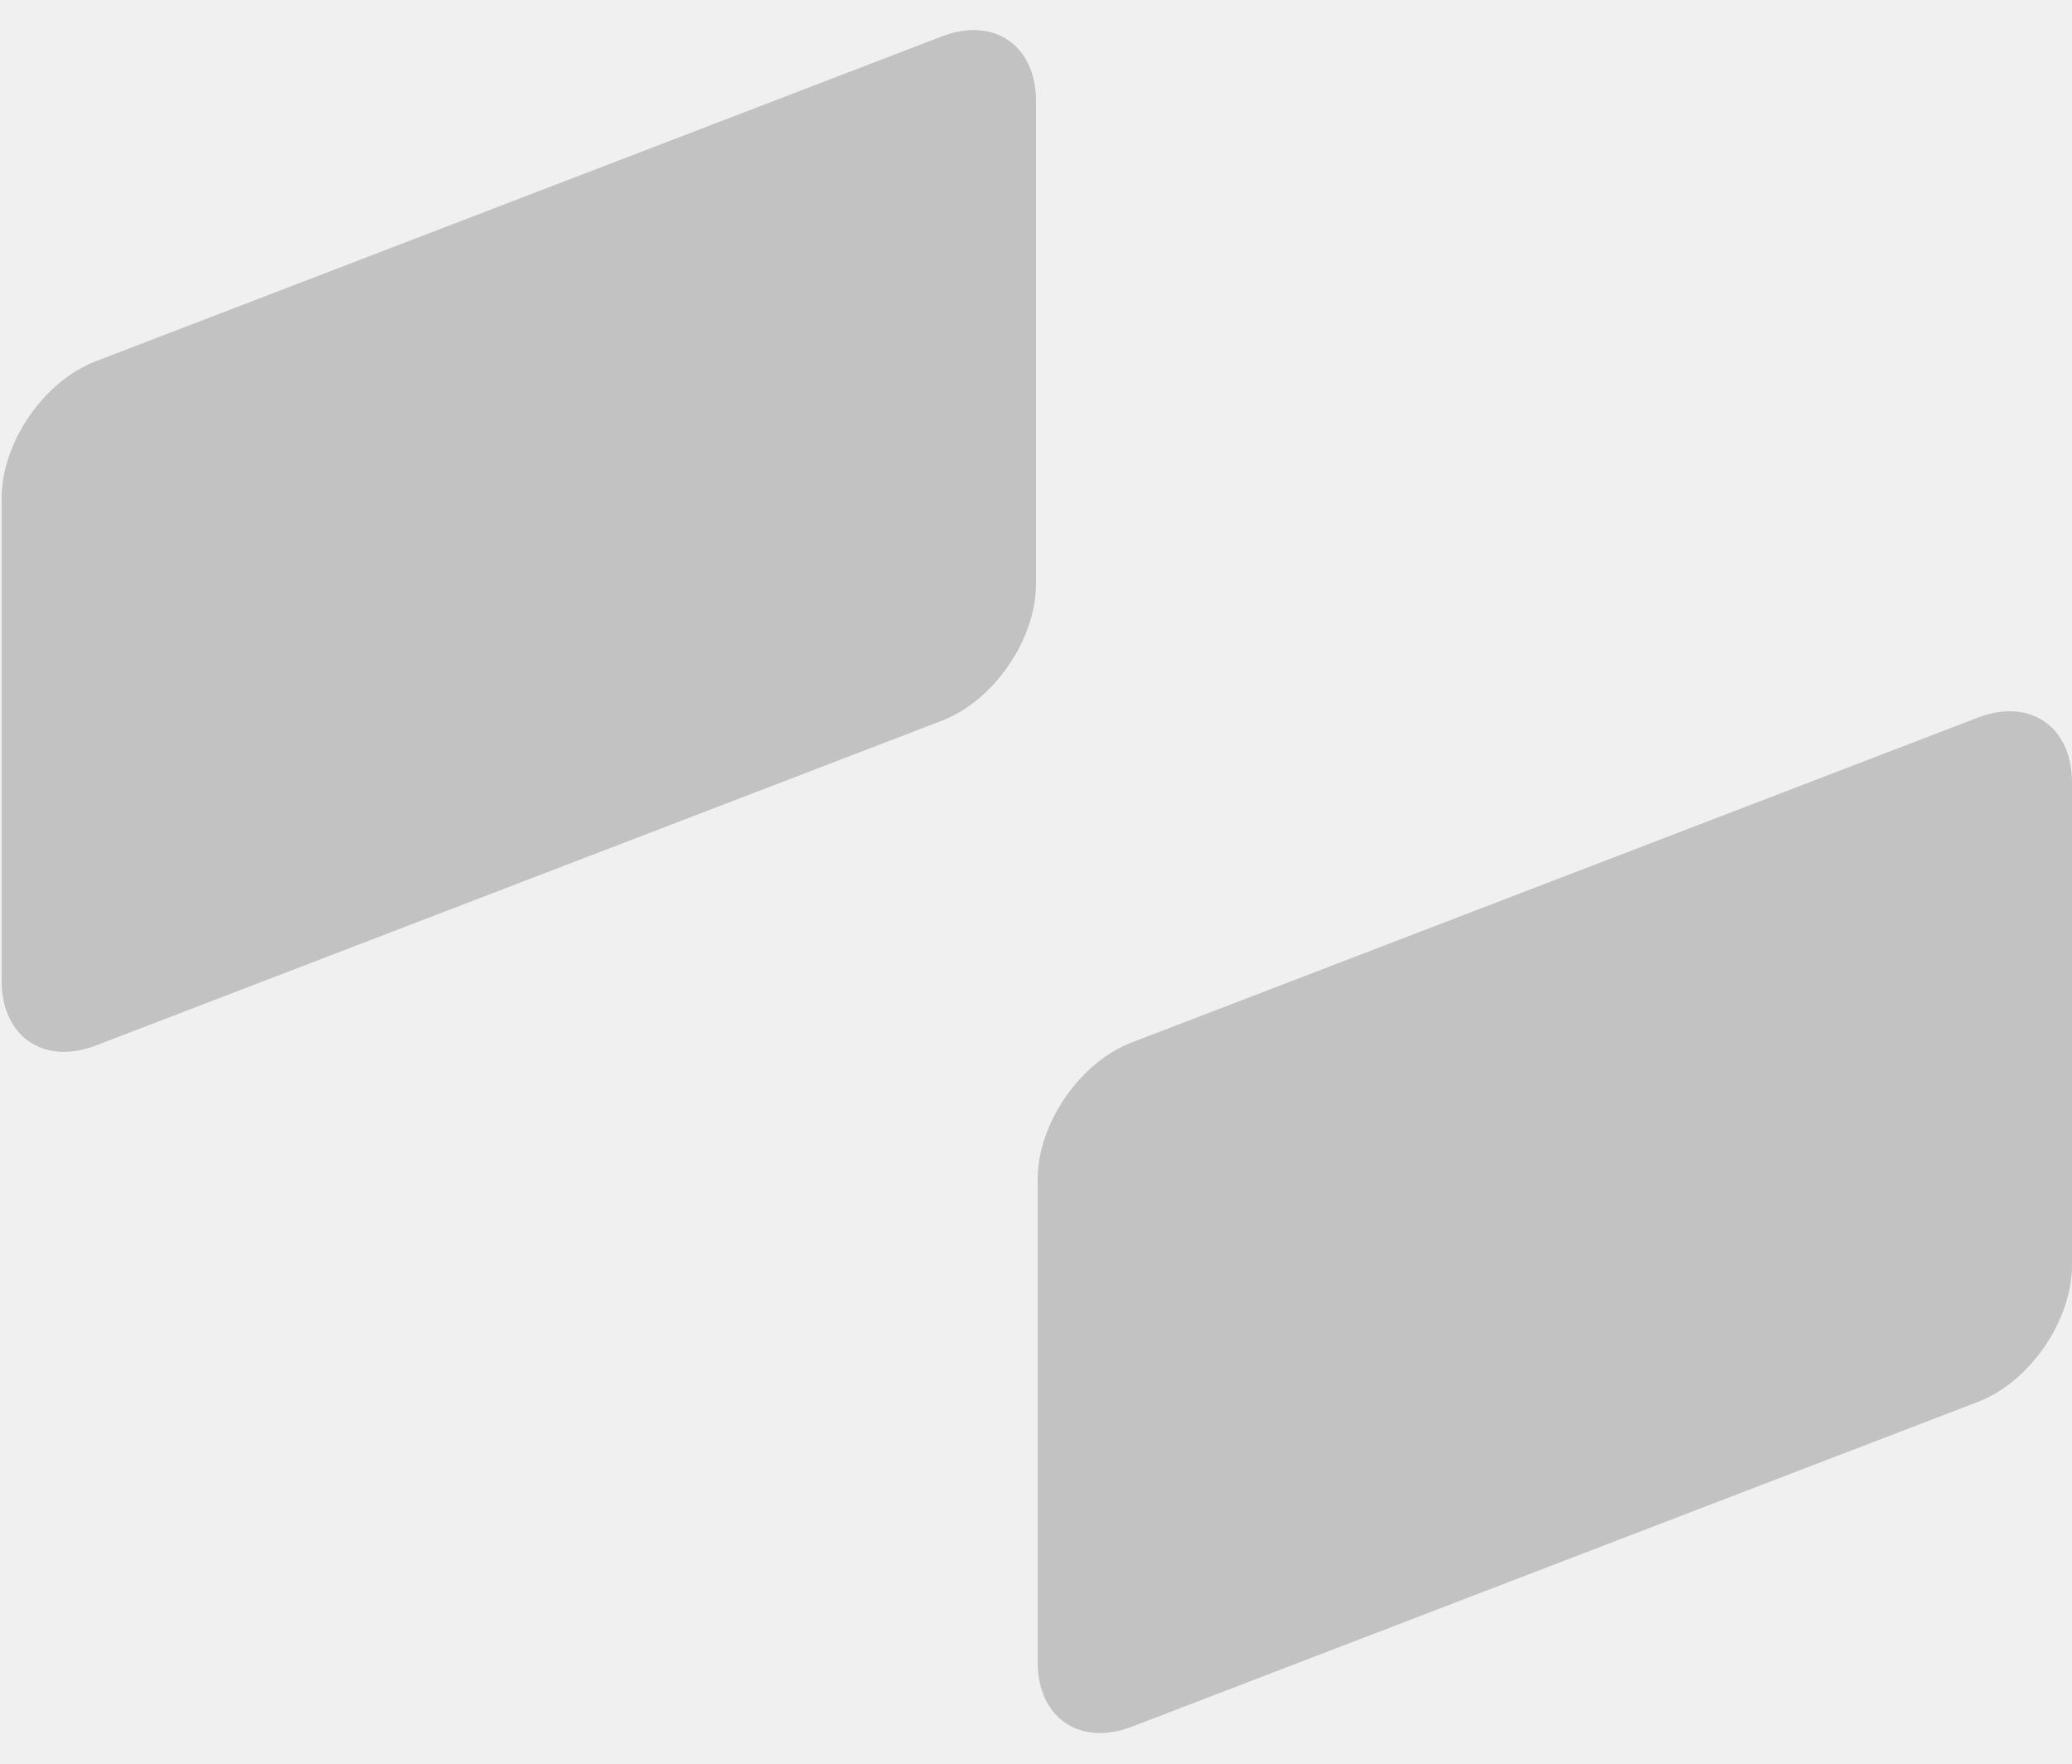
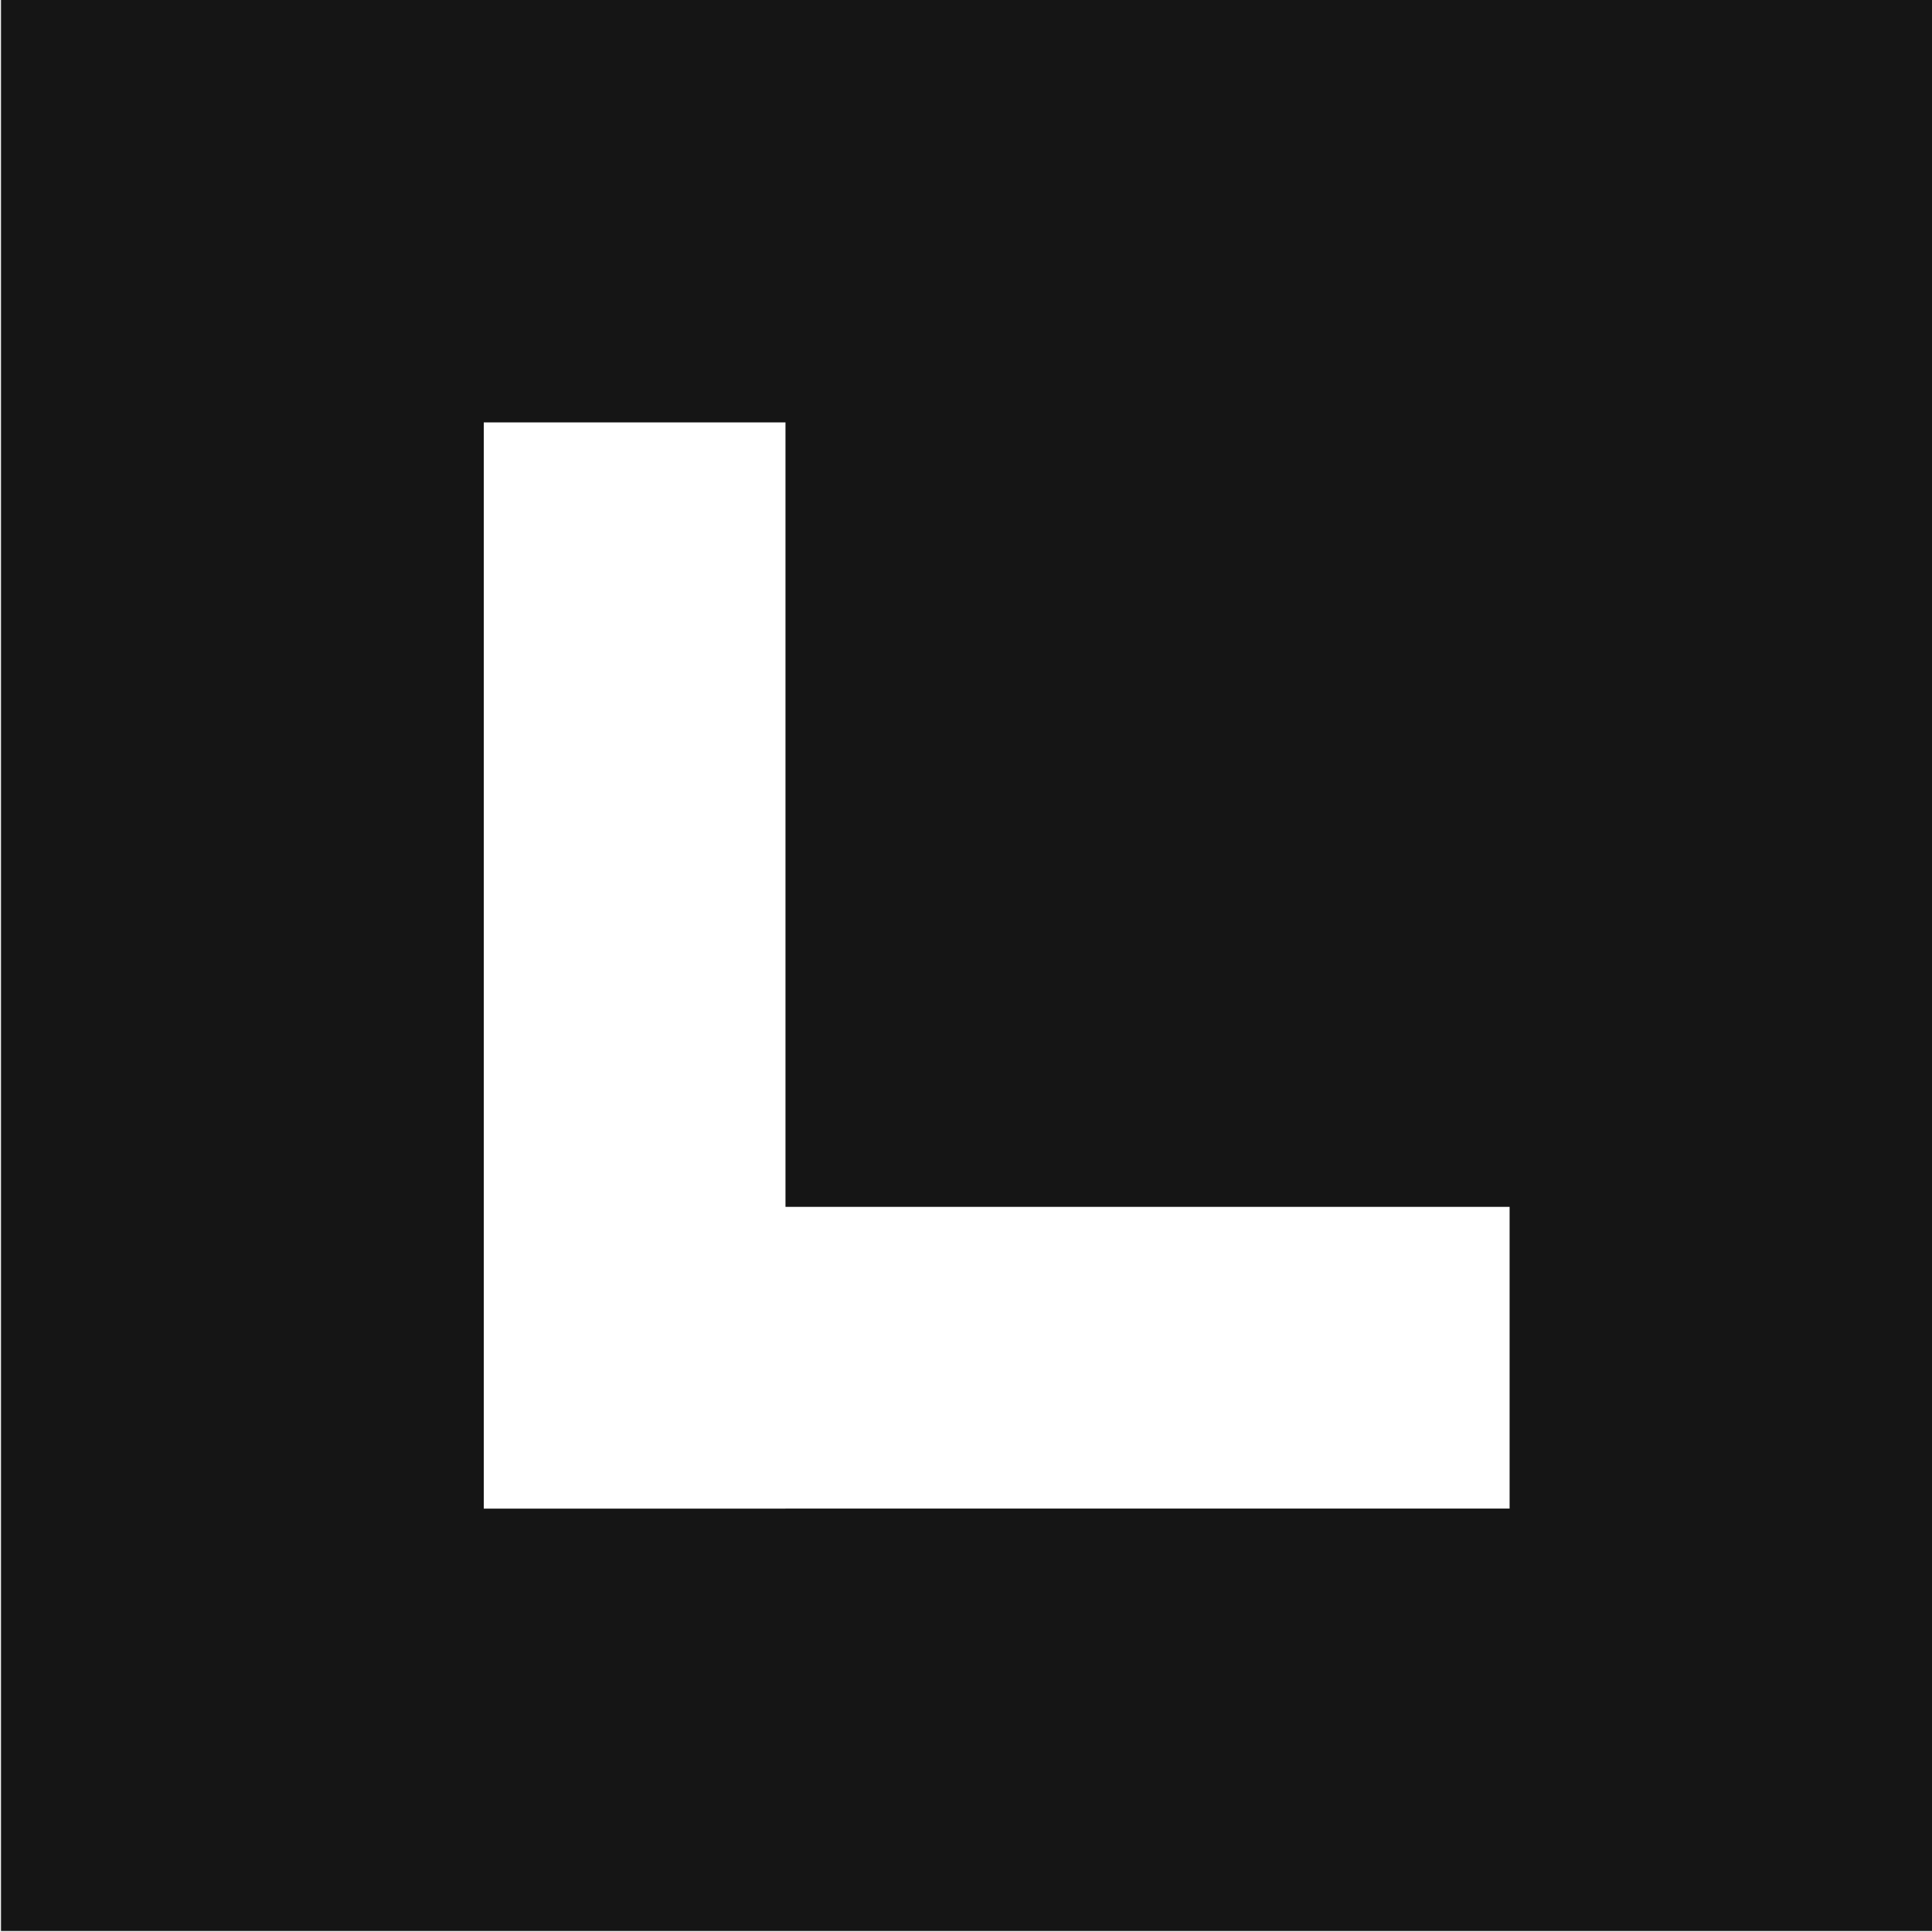
- <svg xmlns="http://www.w3.org/2000/svg" width="1880" height="1600" viewBox="0 0 1880 1600" fill="none">
-   <rect width="1005.28" height="620.771" rx="91.389" transform="matrix(-0.93358 0.358368 0 1 940 0.240723)" fill="#151515" fill-opacity="0.21" />
-   <rect width="1005.28" height="620.771" rx="91.389" transform="matrix(-0.93358 0.358368 0 1 1880 618.204)" fill="#151515" fill-opacity="0.21" />
+ <svg xmlns="http://www.w3.org/2000/svg" width="1880" height="1880" viewBox="0 0 1880 1880" fill="none">
+   <path d="M1880 0H1V1879H1880V0Z" fill="#151515" />
+   <path d="M764.344 411.031H470.75V1467.97H764.344V411.031Z" fill="white" />
+   <path d="M1468.97 1174.38H470.75V1467.97H1468.97V1174.38Z" fill="white" />
</svg>
